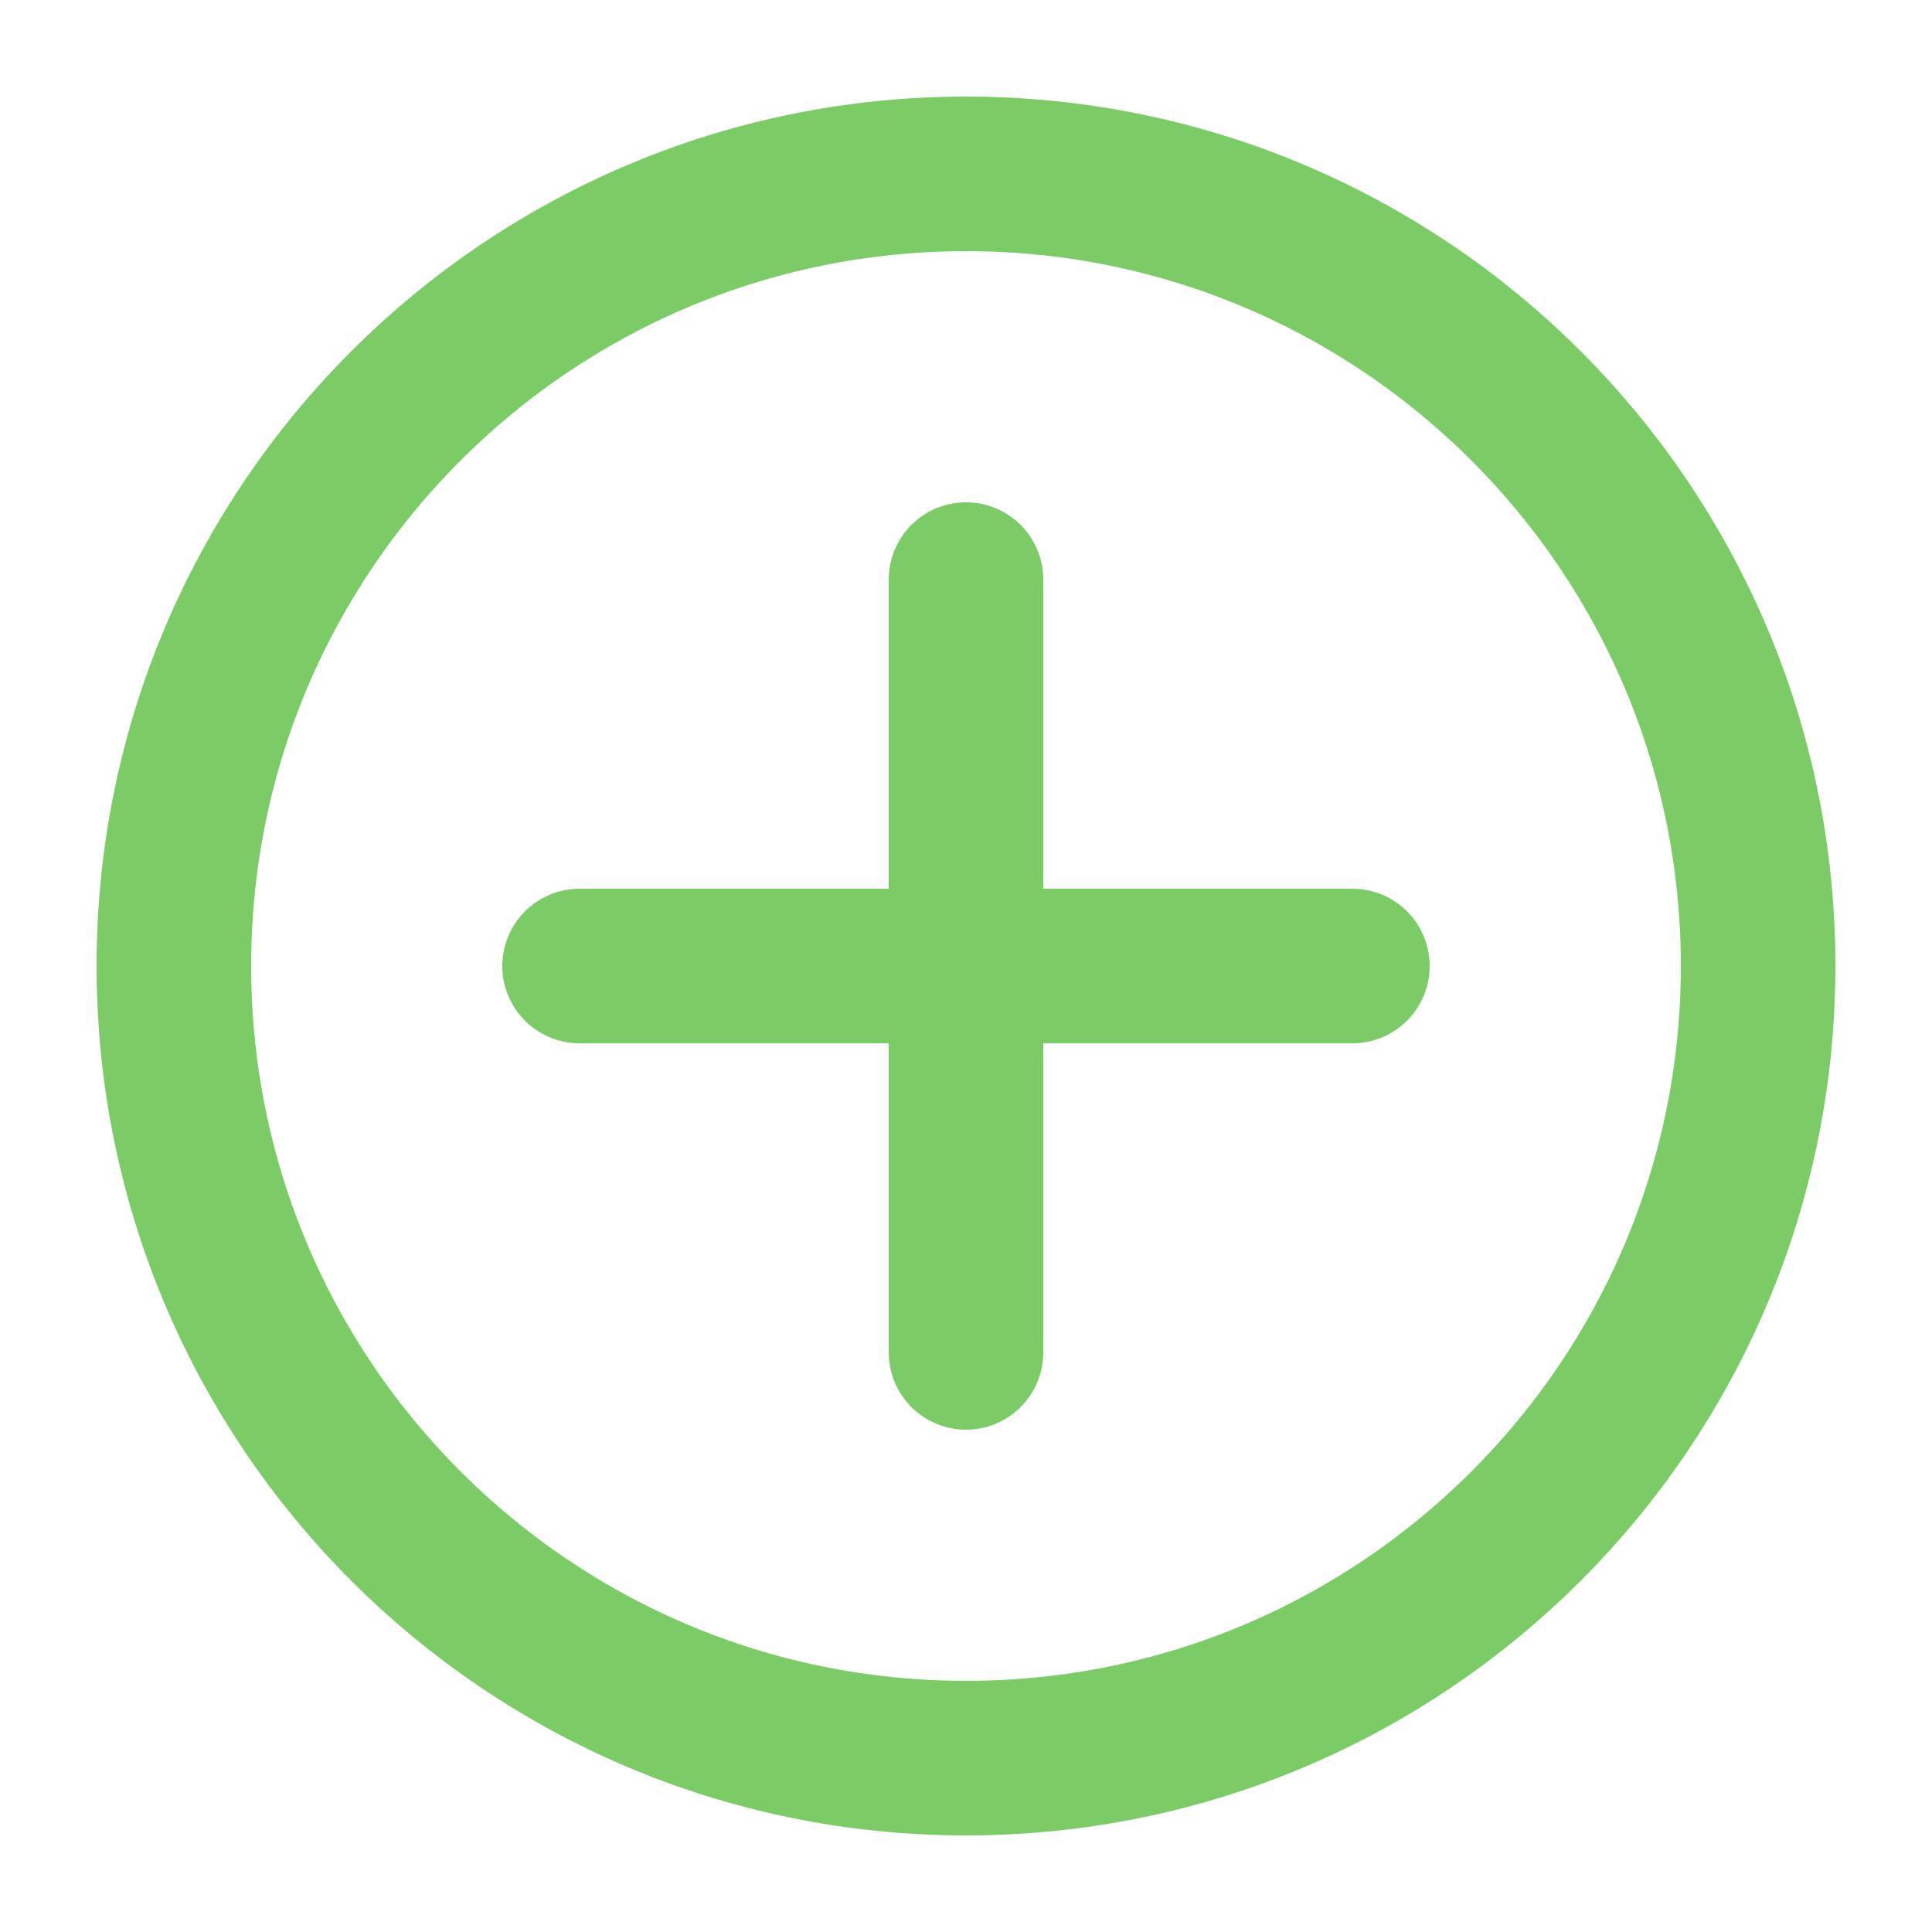
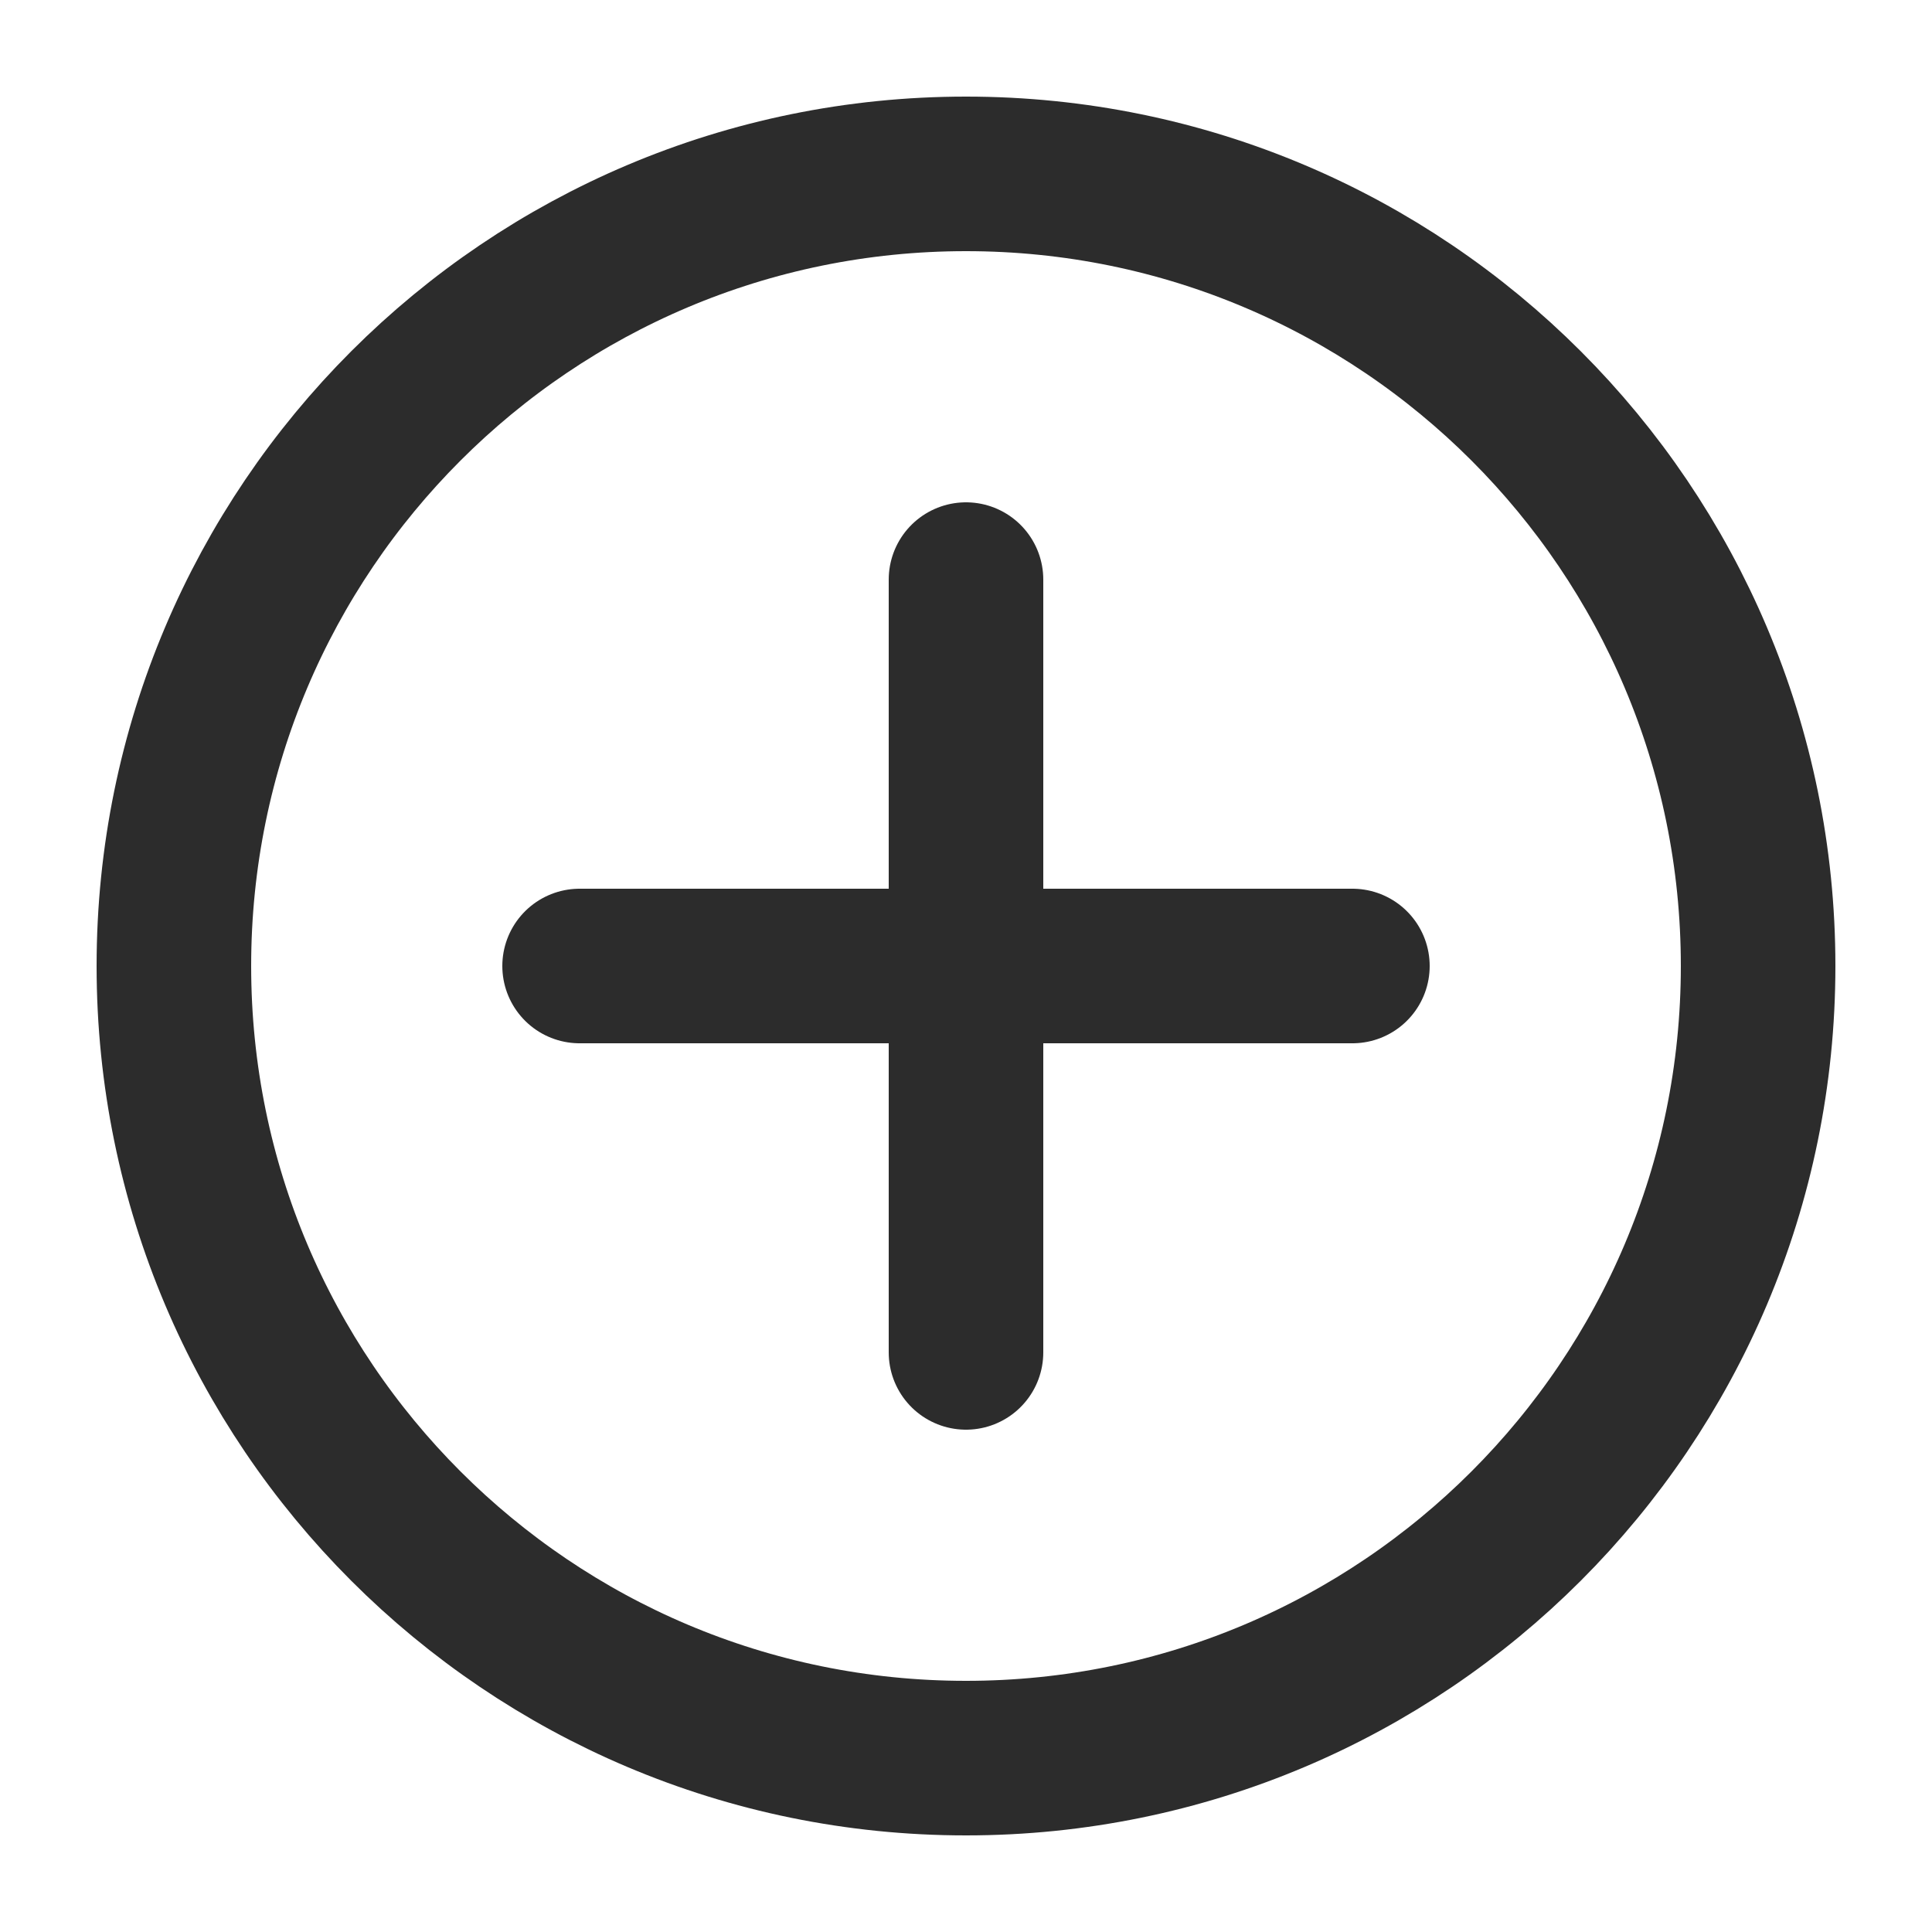
- <svg xmlns="http://www.w3.org/2000/svg" viewBox="0 0 20 20" fill="none" stroke="#7bcb67" stroke-width="1.6" stroke-linecap="round">
+ <svg xmlns="http://www.w3.org/2000/svg" viewBox="0 0 20 20" fill="none" stroke="#2c2c2c" stroke-width="1.6" stroke-linecap="round">
  <circle cx="10" cy="10" r="8.2" />
  <path d="M10 6v8M6 10h8" />
</svg>
